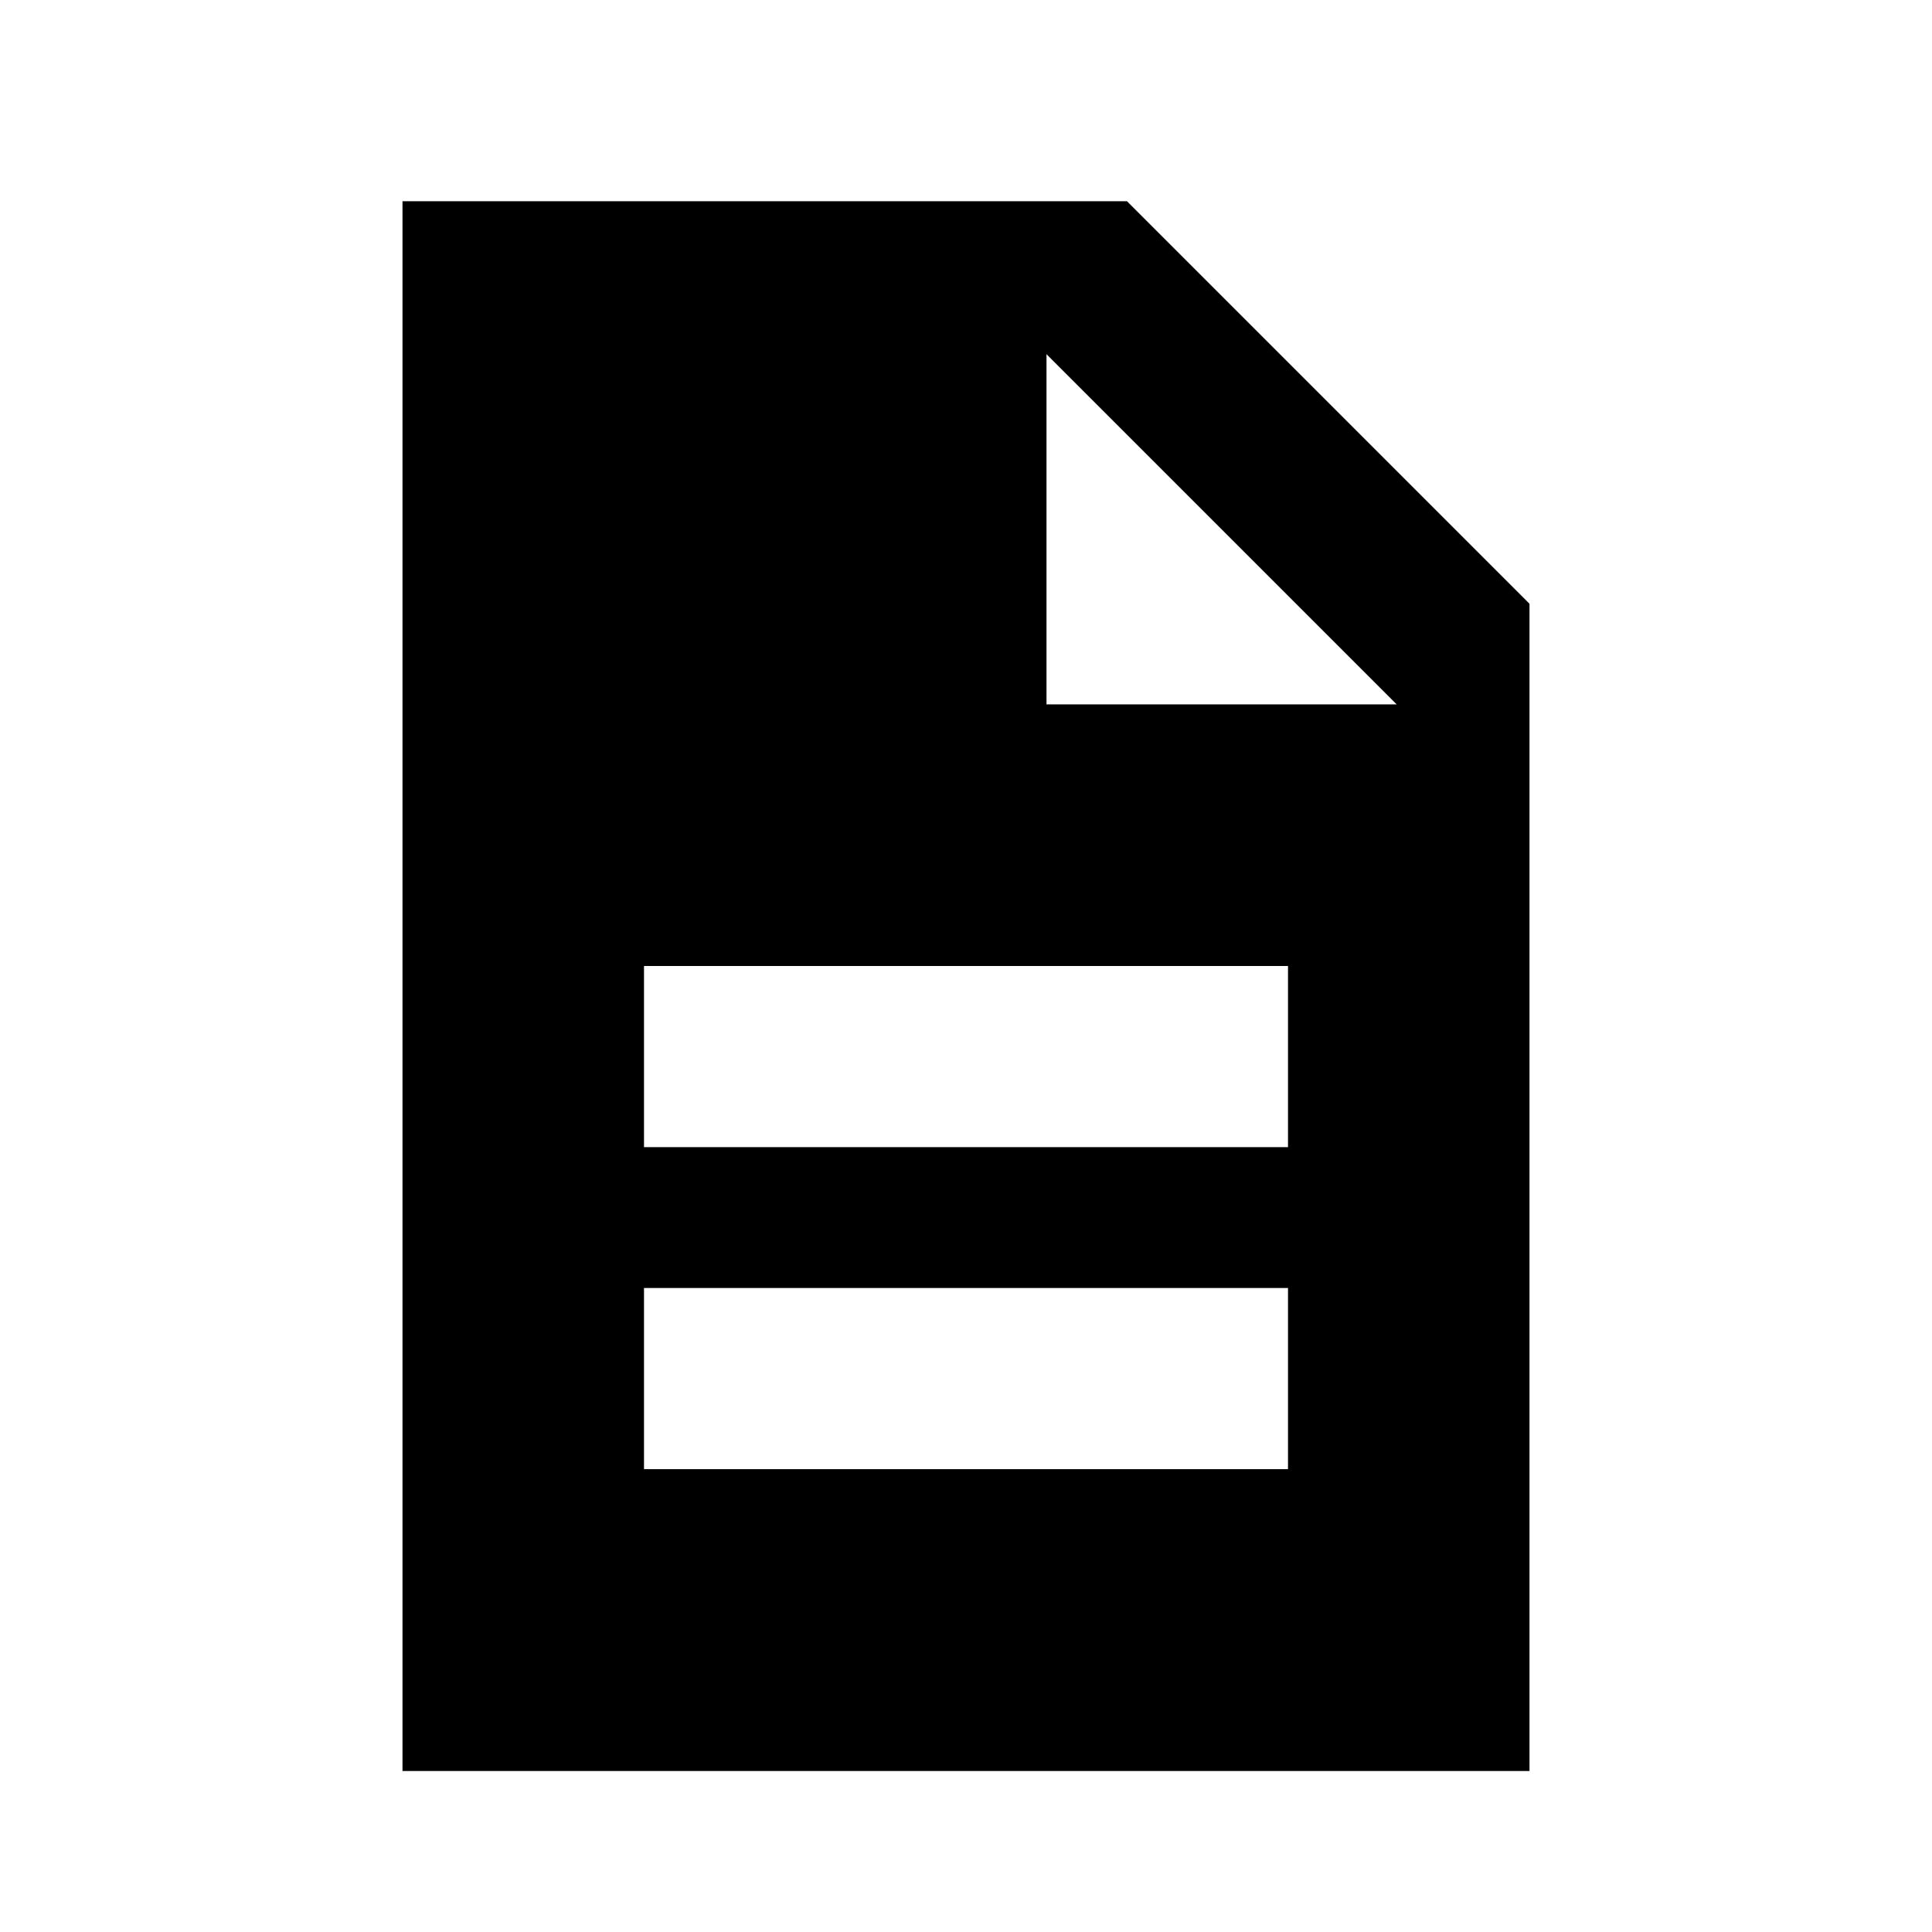
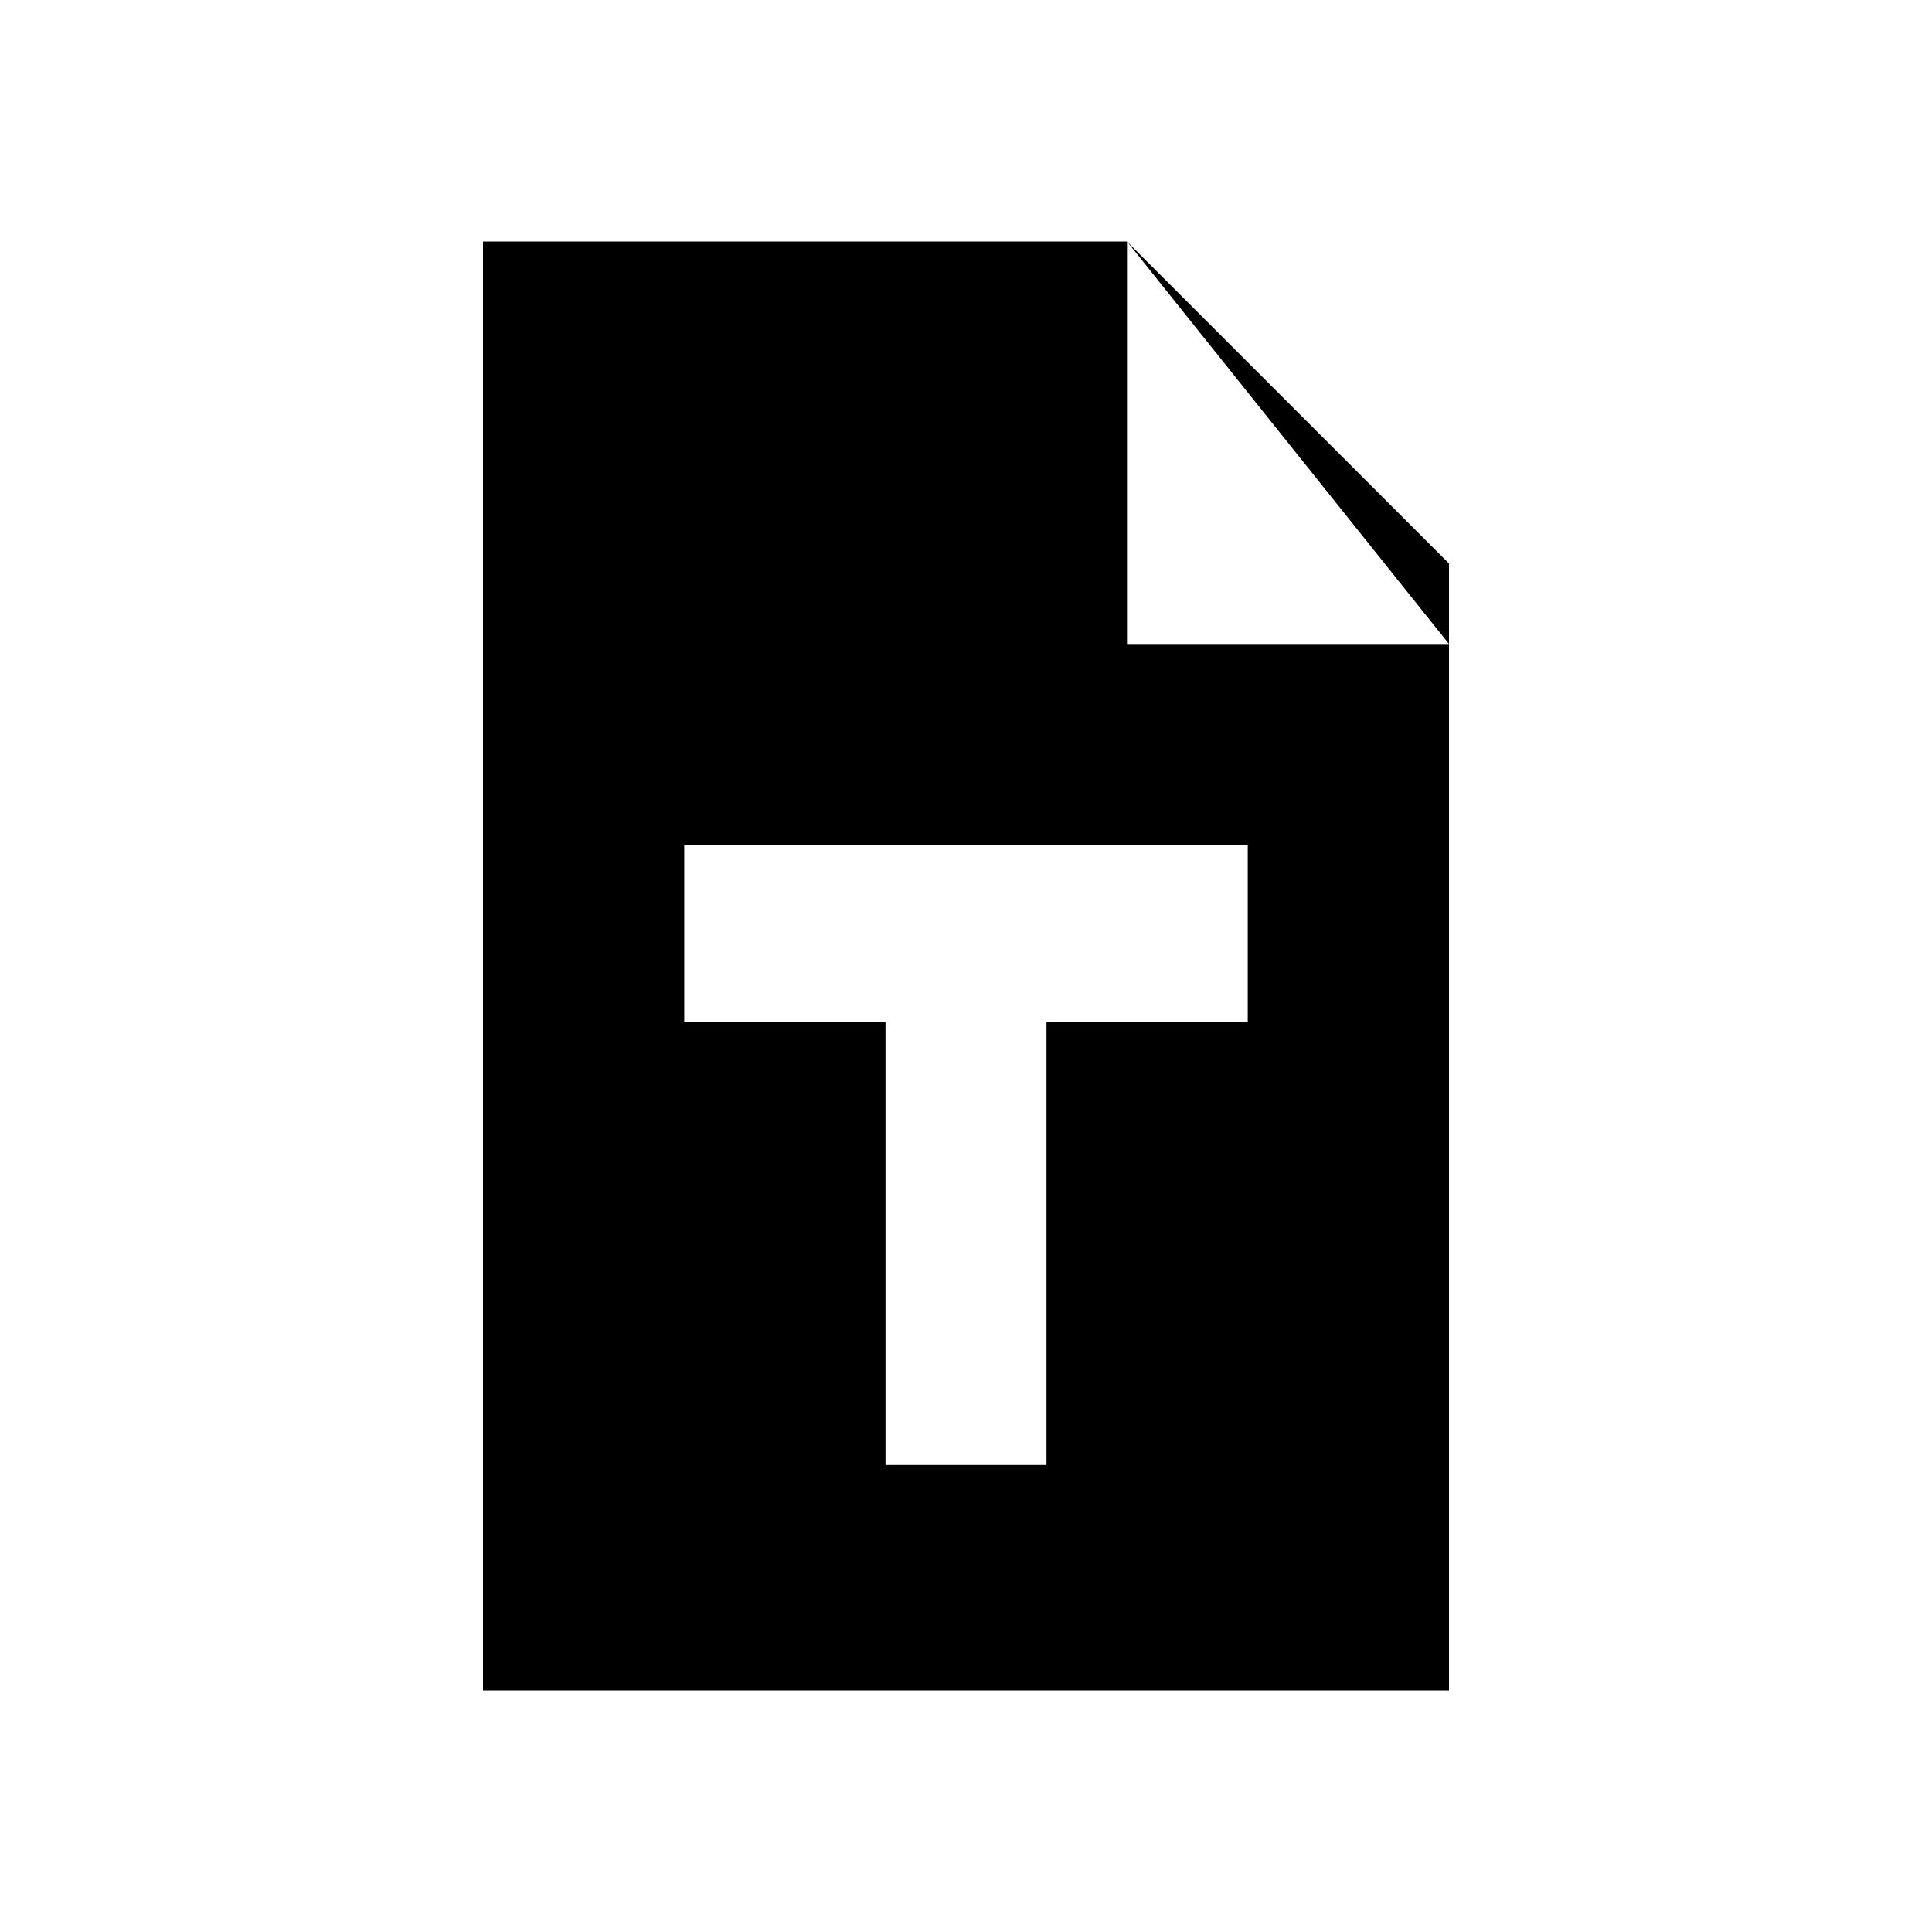
<svg xmlns="http://www.w3.org/2000/svg" width="24" height="24" viewBox="0 0 24 24" fill="currentColor" stroke="none" stroke-width="2.24" stroke-linecap="round" stroke-linejoin="round" fill-rule="evenodd" clip-rule="evenodd" aria-hidden="true">
-   <path d="M5 2.5h9l5 5V22H5zm8 1.9v4.35h4.35zM8 12h8v2.25H8zM8 16h8v2.25H8z" />
+   <path d="M6 3h8l4 4v14H6zM14 3v5h4zM8.5 10.5h7v2.2H13v5.5h-2v-5.5H8.5z" />
</svg>
